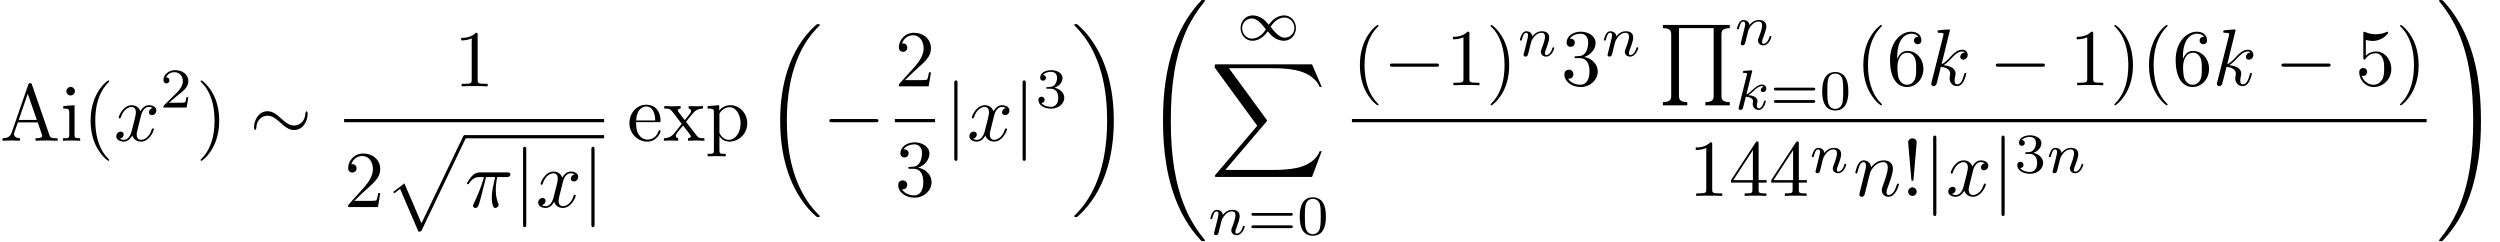
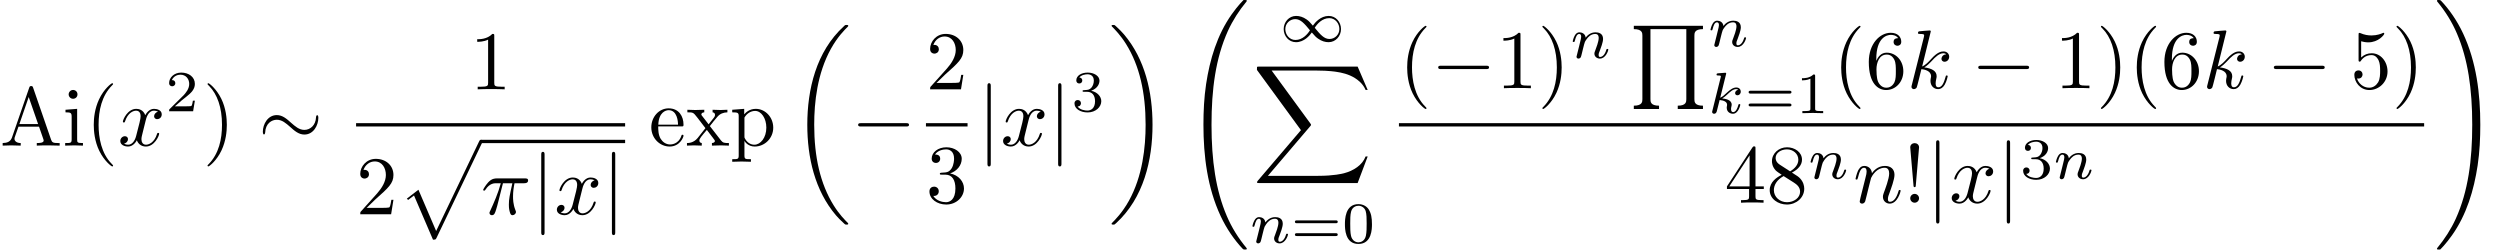
- <svg xmlns="http://www.w3.org/2000/svg" xmlns:xlink="http://www.w3.org/1999/xlink" version="1.1" width="309.702pt" height="29.888pt" viewBox="78.773 73.724 309.702 29.888">
+ <svg xmlns="http://www.w3.org/2000/svg" xmlns:xlink="http://www.w3.org/1999/xlink" version="1.1" width="299.298pt" height="29.888pt" viewBox="83.975 73.724 299.298 29.888">
  <defs>
    <path id="g3-107" d="M2.183-4.631C2.19-4.645 2.211-4.735 2.211-4.742C2.211-4.777 2.183-4.84 2.099-4.84C1.96-4.84 1.381-4.784 1.206-4.77C1.151-4.763 1.053-4.756 1.053-4.61C1.053-4.512 1.151-4.512 1.234-4.512C1.569-4.512 1.569-4.463 1.569-4.407C1.569-4.359 1.555-4.317 1.541-4.254L.558-.307C.523-.181 .523-.167 .523-.153C.523-.049 .607 .07 .76 .07C.948 .07 1.039-.07 1.081-.223C1.095-.251 1.395-1.478 1.423-1.576C1.918-1.527 2.315-1.367 2.315-1.004C2.315-.969 2.315-.934 2.301-.865C2.273-.76 2.273-.725 2.273-.649C2.273-.153 2.678 .07 3.013 .07C3.689 .07 3.898-.99 3.898-.997C3.898-1.088 3.808-1.088 3.787-1.088C3.689-1.088 3.682-1.053 3.647-.921C3.564-.621 3.375-.126 3.034-.126C2.845-.126 2.79-.3 2.79-.488C2.79-.607 2.79-.621 2.831-.802C2.838-.823 2.866-.941 2.866-1.018C2.866-1.639 2.029-1.736 1.736-1.757C1.939-1.883 2.197-2.113 2.315-2.218C2.671-2.552 3.02-2.88 3.41-2.88C3.494-2.88 3.585-2.859 3.64-2.79C3.34-2.741 3.278-2.504 3.278-2.399C3.278-2.246 3.396-2.141 3.557-2.141C3.745-2.141 3.954-2.294 3.954-2.587C3.954-2.817 3.787-3.075 3.417-3.075C3.02-3.075 2.657-2.79 2.301-2.462C2.008-2.183 1.778-1.967 1.492-1.848L2.183-4.631Z" />
    <path id="g3-110" d="M.851-.439C.823-.349 .781-.174 .781-.153C.781 0 .907 .07 1.018 .07C1.144 .07 1.255-.021 1.29-.084S1.381-.37 1.416-.516C1.451-.649 1.527-.969 1.569-1.144C1.611-1.297 1.653-1.451 1.688-1.611C1.764-1.897 1.778-1.953 1.981-2.239C2.176-2.518 2.504-2.88 3.027-2.88C3.431-2.88 3.438-2.525 3.438-2.392C3.438-1.974 3.138-1.2 3.027-.907C2.95-.711 2.922-.649 2.922-.53C2.922-.16 3.229 .07 3.585 .07C4.282 .07 4.589-.893 4.589-.997C4.589-1.088 4.498-1.088 4.477-1.088C4.38-1.088 4.373-1.046 4.345-.969C4.184-.411 3.884-.126 3.605-.126C3.459-.126 3.431-.223 3.431-.37C3.431-.53 3.466-.621 3.592-.934C3.675-1.151 3.961-1.89 3.961-2.28C3.961-2.957 3.424-3.075 3.055-3.075C2.476-3.075 2.085-2.72 1.876-2.441C1.827-2.922 1.416-3.075 1.13-3.075C.83-3.075 .669-2.859 .579-2.699C.425-2.441 .328-2.043 .328-2.008C.328-1.918 .425-1.918 .446-1.918C.544-1.918 .551-1.939 .6-2.127C.704-2.538 .837-2.88 1.109-2.88C1.29-2.88 1.339-2.727 1.339-2.538C1.339-2.406 1.276-2.148 1.227-1.96S1.109-1.485 1.074-1.332L.851-.439Z" />
    <path id="g1-49" d="M4.031-1.911C3.661-2.343 3.55-2.462 3.285-2.65C2.859-2.957 2.413-3.075 2.029-3.075C1.165-3.075 .537-2.336 .537-1.499C.537-.683 1.137 .07 2.008 .07C2.978 .07 3.654-.725 3.905-1.095C4.275-.663 4.387-.544 4.652-.356C5.077-.049 5.523 .07 5.907 .07C6.772 .07 7.399-.669 7.399-1.506C7.399-2.322 6.8-3.075 5.928-3.075C4.958-3.075 4.282-2.28 4.031-1.911ZM4.254-1.653C4.533-2.106 5.14-2.81 5.991-2.81C6.709-2.81 7.204-2.176 7.204-1.506S6.66-.314 6.018-.314C5.37-.314 4.924-.844 4.254-1.653ZM3.682-1.353C3.403-.9 2.797-.195 1.946-.195C1.227-.195 .732-.83 .732-1.499S1.276-2.692 1.918-2.692C2.566-2.692 3.013-2.162 3.682-1.353Z" />
    <path id="g5-48" d="M3.599-2.225C3.599-2.992 3.508-3.543 3.187-4.031C2.971-4.352 2.538-4.631 1.981-4.631C.363-4.631 .363-2.727 .363-2.225S.363 .139 1.981 .139S3.599-1.723 3.599-2.225ZM1.981-.056C1.66-.056 1.234-.244 1.095-.816C.997-1.227 .997-1.799 .997-2.315C.997-2.824 .997-3.354 1.102-3.738C1.248-4.289 1.695-4.435 1.981-4.435C2.357-4.435 2.72-4.205 2.845-3.801C2.957-3.424 2.964-2.922 2.964-2.315C2.964-1.799 2.964-1.283 2.873-.844C2.734-.209 2.26-.056 1.981-.056Z" />
+     <path id="g5-49" d="M2.336-4.435C2.336-4.624 2.322-4.631 2.127-4.631C1.681-4.191 1.046-4.184 .76-4.184V-3.933C.928-3.933 1.388-3.933 1.771-4.129V-.572C1.771-.342 1.771-.251 1.074-.251H.809V0C.934-.007 1.792-.028 2.05-.028C2.267-.028 3.145-.007 3.299 0V-.251H3.034C2.336-.251 2.336-.342 2.336-.572V-4.435Z" />
    <path id="g5-50" d="M3.522-1.269H3.285C3.264-1.116 3.194-.704 3.103-.635C3.048-.593 2.511-.593 2.413-.593H1.13C1.862-1.241 2.106-1.437 2.525-1.764C3.041-2.176 3.522-2.608 3.522-3.271C3.522-4.115 2.783-4.631 1.89-4.631C1.025-4.631 .439-4.024 .439-3.382C.439-3.027 .739-2.992 .809-2.992C.976-2.992 1.179-3.11 1.179-3.361C1.179-3.487 1.13-3.731 .767-3.731C.983-4.226 1.458-4.38 1.785-4.38C2.483-4.38 2.845-3.836 2.845-3.271C2.845-2.664 2.413-2.183 2.19-1.932L.509-.272C.439-.209 .439-.195 .439 0H3.313L3.522-1.269Z" />
    <path id="g5-51" d="M1.904-2.329C2.448-2.329 2.838-1.953 2.838-1.206C2.838-.342 2.336-.084 1.932-.084C1.653-.084 1.039-.16 .746-.572C1.074-.586 1.151-.816 1.151-.962C1.151-1.186 .983-1.346 .767-1.346C.572-1.346 .377-1.227 .377-.941C.377-.286 1.102 .139 1.946 .139C2.915 .139 3.585-.509 3.585-1.206C3.585-1.75 3.138-2.294 2.371-2.455C3.103-2.72 3.368-3.243 3.368-3.668C3.368-4.219 2.734-4.631 1.96-4.631S.593-4.254 .593-3.696C.593-3.459 .746-3.327 .955-3.327C1.172-3.327 1.311-3.487 1.311-3.682C1.311-3.884 1.172-4.031 .955-4.045C1.2-4.352 1.681-4.428 1.939-4.428C2.253-4.428 2.692-4.275 2.692-3.668C2.692-3.375 2.594-3.055 2.413-2.838C2.183-2.573 1.988-2.559 1.639-2.538C1.465-2.525 1.451-2.525 1.416-2.518C1.402-2.518 1.346-2.504 1.346-2.427C1.346-2.329 1.409-2.329 1.527-2.329H1.904Z" />
    <path id="g5-61" d="M5.356-2.343C5.461-2.343 5.621-2.343 5.621-2.518C5.621-2.685 5.454-2.685 5.363-2.685H.746C.656-2.685 .488-2.685 .488-2.518C.488-2.343 .649-2.343 .753-2.343H5.356ZM5.363-.809C5.454-.809 5.621-.809 5.621-.976C5.621-1.151 5.461-1.151 5.356-1.151H.753C.649-1.151 .488-1.151 .488-.976C.488-.809 .656-.809 .746-.809H5.363Z" />
    <path id="g2-25" d="M2.64-3.716H3.766C3.437-2.242 3.347-1.813 3.347-1.146C3.347-.996 3.347-.727 3.427-.389C3.527 .05 3.636 .11 3.786 .11C3.985 .11 4.194-.07 4.194-.269C4.194-.329 4.194-.349 4.134-.488C3.846-1.205 3.846-1.853 3.846-2.132C3.846-2.66 3.915-3.198 4.025-3.716H5.161C5.29-3.716 5.649-3.716 5.649-4.055C5.649-4.294 5.44-4.294 5.25-4.294H1.913C1.694-4.294 1.315-4.294 .877-3.826C.528-3.437 .269-2.979 .269-2.929C.269-2.919 .269-2.829 .389-2.829C.468-2.829 .488-2.869 .548-2.949C1.036-3.716 1.614-3.716 1.813-3.716H2.381C2.062-2.511 1.524-1.305 1.106-.399C1.026-.249 1.026-.229 1.026-.159C1.026 .03 1.186 .11 1.315 .11C1.614 .11 1.694-.169 1.813-.538C1.953-.996 1.953-1.016 2.082-1.514L2.64-3.716Z" />
    <path id="g2-107" d="M2.859-6.804C2.859-6.814 2.859-6.914 2.73-6.914C2.501-6.914 1.773-6.834 1.514-6.814C1.435-6.804 1.325-6.795 1.325-6.615C1.325-6.496 1.415-6.496 1.564-6.496C2.042-6.496 2.062-6.426 2.062-6.326L2.032-6.127L.588-.389C.548-.249 .548-.229 .548-.169C.548 .06 .747 .11 .837 .11C.966 .11 1.116 .02 1.176-.1C1.225-.189 1.674-2.032 1.733-2.281C2.072-2.252 2.889-2.092 2.889-1.435C2.889-1.365 2.889-1.325 2.859-1.225C2.839-1.106 2.819-.986 2.819-.877C2.819-.289 3.218 .11 3.736 .11C4.035 .11 4.304-.05 4.523-.418C4.772-.857 4.882-1.405 4.882-1.425C4.882-1.524 4.792-1.524 4.762-1.524C4.663-1.524 4.653-1.484 4.623-1.345C4.423-.618 4.194-.11 3.756-.11C3.567-.11 3.437-.219 3.437-.578C3.437-.747 3.477-.976 3.517-1.136C3.557-1.305 3.557-1.345 3.557-1.445C3.557-2.092 2.929-2.381 2.082-2.491C2.391-2.67 2.71-2.989 2.939-3.228C3.417-3.756 3.875-4.184 4.364-4.184C4.423-4.184 4.433-4.184 4.453-4.174C4.573-4.154 4.583-4.154 4.663-4.095C4.682-4.085 4.682-4.075 4.702-4.055C4.224-4.025 4.134-3.636 4.134-3.517C4.134-3.357 4.244-3.168 4.513-3.168C4.772-3.168 5.061-3.387 5.061-3.776C5.061-4.075 4.832-4.403 4.384-4.403C4.105-4.403 3.646-4.324 2.929-3.527C2.59-3.148 2.202-2.75 1.823-2.6L2.859-6.804Z" />
    <path id="g2-110" d="M.877-.588C.847-.438 .787-.209 .787-.159C.787 .02 .927 .11 1.076 .11C1.196 .11 1.375 .03 1.445-.169C1.455-.189 1.574-.658 1.634-.907L1.853-1.803C1.913-2.022 1.973-2.242 2.022-2.471C2.062-2.64 2.142-2.929 2.152-2.969C2.301-3.278 2.829-4.184 3.776-4.184C4.224-4.184 4.314-3.816 4.314-3.487C4.314-2.869 3.826-1.594 3.666-1.166C3.577-.936 3.567-.817 3.567-.707C3.567-.239 3.915 .11 4.384 .11C5.32 .11 5.689-1.345 5.689-1.425C5.689-1.524 5.599-1.524 5.569-1.524C5.469-1.524 5.469-1.494 5.42-1.345C5.22-.667 4.892-.11 4.403-.11C4.234-.11 4.164-.209 4.164-.438C4.164-.687 4.254-.927 4.344-1.146C4.533-1.674 4.951-2.77 4.951-3.337C4.951-4.005 4.523-4.403 3.806-4.403C2.909-4.403 2.421-3.766 2.252-3.537C2.202-4.095 1.793-4.403 1.335-4.403S.687-4.015 .588-3.836C.428-3.497 .289-2.909 .289-2.869C.289-2.77 .389-2.77 .408-2.77C.508-2.77 .518-2.78 .578-2.999C.747-3.706 .946-4.184 1.305-4.184C1.504-4.184 1.614-4.055 1.614-3.726C1.614-3.517 1.584-3.407 1.455-2.889L.877-.588Z" />
    <path id="g2-120" d="M3.328-3.009C3.387-3.268 3.616-4.184 4.314-4.184C4.364-4.184 4.603-4.184 4.812-4.055C4.533-4.005 4.334-3.756 4.334-3.517C4.334-3.357 4.443-3.168 4.712-3.168C4.932-3.168 5.25-3.347 5.25-3.746C5.25-4.264 4.663-4.403 4.324-4.403C3.746-4.403 3.397-3.875 3.278-3.646C3.029-4.304 2.491-4.403 2.202-4.403C1.166-4.403 .598-3.118 .598-2.869C.598-2.77 .697-2.77 .717-2.77C.797-2.77 .827-2.79 .847-2.879C1.186-3.935 1.843-4.184 2.182-4.184C2.371-4.184 2.72-4.095 2.72-3.517C2.72-3.208 2.55-2.54 2.182-1.146C2.022-.528 1.674-.11 1.235-.11C1.176-.11 .946-.11 .737-.239C.986-.289 1.205-.498 1.205-.777C1.205-1.046 .986-1.126 .837-1.126C.538-1.126 .289-.867 .289-.548C.289-.09 .787 .11 1.225 .11C1.883 .11 2.242-.588 2.271-.648C2.391-.279 2.75 .11 3.347 .11C4.374 .11 4.941-1.176 4.941-1.425C4.941-1.524 4.852-1.524 4.822-1.524C4.732-1.524 4.712-1.484 4.692-1.415C4.364-.349 3.686-.11 3.367-.11C2.979-.11 2.819-.428 2.819-.767C2.819-.986 2.879-1.205 2.989-1.644L3.328-3.009Z" />
    <path id="g4-33" d="M1.524-2.082L1.913-6.625C1.913-6.954 1.644-7.133 1.385-7.133S.857-6.954 .857-6.625L1.245-2.092C1.255-1.943 1.265-1.863 1.385-1.863C1.484-1.863 1.514-1.913 1.524-2.082ZM1.913-.528C1.913-.817 1.674-1.056 1.385-1.056S.857-.817 .857-.528S1.096 0 1.385 0S1.913-.239 1.913-.528Z" />
    <path id="g4-40" d="M3.298 2.391C3.298 2.361 3.298 2.341 3.128 2.172C1.883 .917 1.564-.966 1.564-2.491C1.564-4.224 1.943-5.958 3.168-7.203C3.298-7.323 3.298-7.342 3.298-7.372C3.298-7.442 3.258-7.472 3.198-7.472C3.098-7.472 2.202-6.795 1.614-5.529C1.106-4.433 .986-3.328 .986-2.491C.986-1.714 1.096-.508 1.644 .618C2.242 1.843 3.098 2.491 3.198 2.491C3.258 2.491 3.298 2.461 3.298 2.391Z" />
    <path id="g4-41" d="M2.879-2.491C2.879-3.268 2.77-4.473 2.222-5.599C1.624-6.824 .767-7.472 .667-7.472C.608-7.472 .568-7.432 .568-7.372C.568-7.342 .568-7.323 .757-7.143C1.733-6.157 2.301-4.573 2.301-2.491C2.301-.787 1.933 .966 .697 2.222C.568 2.341 .568 2.361 .568 2.391C.568 2.451 .608 2.491 .667 2.491C.767 2.491 1.664 1.813 2.252 .548C2.76-.548 2.879-1.654 2.879-2.491Z" />
    <path id="g4-49" d="M2.929-6.376C2.929-6.615 2.929-6.635 2.7-6.635C2.082-5.998 1.205-5.998 .887-5.998V-5.689C1.086-5.689 1.674-5.689 2.192-5.948V-.787C2.192-.428 2.162-.309 1.265-.309H.946V0C1.295-.03 2.162-.03 2.56-.03S3.826-.03 4.174 0V-.309H3.856C2.959-.309 2.929-.418 2.929-.787V-6.376Z" />
    <path id="g4-50" d="M1.265-.767L2.321-1.793C3.875-3.168 4.473-3.706 4.473-4.702C4.473-5.838 3.577-6.635 2.361-6.635C1.235-6.635 .498-5.719 .498-4.832C.498-4.274 .996-4.274 1.026-4.274C1.196-4.274 1.544-4.394 1.544-4.802C1.544-5.061 1.365-5.32 1.016-5.32C.936-5.32 .917-5.32 .887-5.31C1.116-5.958 1.654-6.326 2.232-6.326C3.138-6.326 3.567-5.519 3.567-4.702C3.567-3.905 3.068-3.118 2.521-2.501L.608-.369C.498-.259 .498-.239 .498 0H4.194L4.473-1.733H4.224C4.174-1.435 4.105-.996 4.005-.847C3.935-.767 3.278-.767 3.059-.767H1.265Z" />
    <path id="g4-51" d="M2.889-3.507C3.706-3.776 4.284-4.473 4.284-5.26C4.284-6.077 3.407-6.635 2.451-6.635C1.445-6.635 .687-6.037 .687-5.28C.687-4.951 .907-4.762 1.196-4.762C1.504-4.762 1.704-4.981 1.704-5.27C1.704-5.768 1.235-5.768 1.086-5.768C1.395-6.257 2.052-6.386 2.411-6.386C2.819-6.386 3.367-6.167 3.367-5.27C3.367-5.151 3.347-4.573 3.088-4.134C2.79-3.656 2.451-3.626 2.202-3.616C2.122-3.606 1.883-3.587 1.813-3.587C1.733-3.577 1.664-3.567 1.664-3.467C1.664-3.357 1.733-3.357 1.903-3.357H2.341C3.158-3.357 3.527-2.68 3.527-1.704C3.527-.349 2.839-.06 2.401-.06C1.973-.06 1.225-.229 .877-.817C1.225-.767 1.534-.986 1.534-1.365C1.534-1.724 1.265-1.923 .976-1.923C.737-1.923 .418-1.783 .418-1.345C.418-.438 1.345 .219 2.431 .219C3.646 .219 4.553-.687 4.553-1.704C4.553-2.521 3.925-3.298 2.889-3.507Z" />
    <path id="g4-52" d="M2.929-1.644V-.777C2.929-.418 2.909-.309 2.172-.309H1.963V0C2.371-.03 2.889-.03 3.308-.03S4.254-.03 4.663 0V-.309H4.453C3.716-.309 3.696-.418 3.696-.777V-1.644H4.692V-1.953H3.696V-6.486C3.696-6.685 3.696-6.745 3.537-6.745C3.447-6.745 3.417-6.745 3.337-6.625L.279-1.953V-1.644H2.929ZM2.989-1.953H.558L2.989-5.669V-1.953Z" />
    <path id="g4-53" d="M4.473-2.002C4.473-3.188 3.656-4.184 2.58-4.184C2.102-4.184 1.674-4.025 1.315-3.676V-5.619C1.514-5.559 1.843-5.489 2.162-5.489C3.387-5.489 4.085-6.396 4.085-6.526C4.085-6.585 4.055-6.635 3.985-6.635C3.975-6.635 3.955-6.635 3.905-6.605C3.706-6.516 3.218-6.316 2.55-6.316C2.152-6.316 1.694-6.386 1.225-6.595C1.146-6.625 1.126-6.625 1.106-6.625C1.006-6.625 1.006-6.545 1.006-6.386V-3.437C1.006-3.258 1.006-3.178 1.146-3.178C1.215-3.178 1.235-3.208 1.275-3.268C1.385-3.427 1.753-3.965 2.56-3.965C3.078-3.965 3.328-3.507 3.407-3.328C3.567-2.959 3.587-2.57 3.587-2.072C3.587-1.724 3.587-1.126 3.347-.707C3.108-.319 2.74-.06 2.281-.06C1.554-.06 .986-.588 .817-1.176C.847-1.166 .877-1.156 .986-1.156C1.315-1.156 1.484-1.405 1.484-1.644S1.315-2.132 .986-2.132C.847-2.132 .498-2.062 .498-1.604C.498-.747 1.186 .219 2.301 .219C3.457 .219 4.473-.737 4.473-2.002Z" />
    <path id="g4-54" d="M1.315-3.268V-3.507C1.315-6.027 2.55-6.386 3.059-6.386C3.298-6.386 3.716-6.326 3.935-5.988C3.786-5.988 3.387-5.988 3.387-5.539C3.387-5.23 3.626-5.081 3.846-5.081C4.005-5.081 4.304-5.171 4.304-5.559C4.304-6.157 3.866-6.635 3.039-6.635C1.763-6.635 .418-5.35 .418-3.148C.418-.488 1.574 .219 2.501 .219C3.606 .219 4.553-.717 4.553-2.032C4.553-3.298 3.666-4.254 2.56-4.254C1.883-4.254 1.514-3.746 1.315-3.268ZM2.501-.06C1.873-.06 1.574-.658 1.514-.807C1.335-1.275 1.335-2.072 1.335-2.252C1.335-3.029 1.654-4.025 2.55-4.025C2.71-4.025 3.168-4.025 3.477-3.407C3.656-3.039 3.656-2.531 3.656-2.042C3.656-1.564 3.656-1.066 3.487-.707C3.188-.11 2.73-.06 2.501-.06Z" />
+     <path id="g4-56" d="M1.624-4.553C1.166-4.852 1.126-5.191 1.126-5.36C1.126-5.968 1.773-6.386 2.481-6.386C3.208-6.386 3.846-5.868 3.846-5.151C3.846-4.583 3.457-4.105 2.859-3.756L1.624-4.553ZM3.078-3.606C3.796-3.975 4.284-4.493 4.284-5.151C4.284-6.067 3.397-6.635 2.491-6.635C1.494-6.635 .687-5.898 .687-4.971C.687-4.792 .707-4.344 1.126-3.875C1.235-3.756 1.604-3.507 1.853-3.337C1.275-3.049 .418-2.491 .418-1.504C.418-.448 1.435 .219 2.481 .219C3.606 .219 4.553-.608 4.553-1.674C4.553-2.032 4.443-2.481 4.065-2.899C3.875-3.108 3.716-3.208 3.078-3.606ZM2.082-3.188L3.308-2.411C3.587-2.222 4.055-1.923 4.055-1.315C4.055-.578 3.308-.06 2.491-.06C1.634-.06 .917-.677 .917-1.504C.917-2.082 1.235-2.72 2.082-3.188Z" />
    <path id="g4-65" d="M3.965-6.934C3.915-7.064 3.895-7.133 3.736-7.133S3.547-7.073 3.497-6.934L1.435-.976C1.255-.468 .857-.319 .319-.309V0C.548-.01 .976-.03 1.335-.03C1.644-.03 2.162-.01 2.481 0V-.309C1.983-.309 1.733-.558 1.733-.817C1.733-.847 1.743-.946 1.753-.966L2.212-2.271H4.672L5.2-.747C5.21-.707 5.23-.648 5.23-.608C5.23-.309 4.672-.309 4.403-.309V0C4.762-.03 5.46-.03 5.838-.03C6.267-.03 6.725-.02 7.143 0V-.309H6.964C6.366-.309 6.227-.379 6.117-.707L3.965-6.934ZM3.437-5.818L4.563-2.58H2.321L3.437-5.818Z" />
    <path id="g4-101" d="M1.116-2.511C1.176-3.995 2.012-4.244 2.351-4.244C3.377-4.244 3.477-2.899 3.477-2.511H1.116ZM1.106-2.301H3.885C4.105-2.301 4.134-2.301 4.134-2.511C4.134-3.497 3.597-4.463 2.351-4.463C1.196-4.463 .279-3.437 .279-2.192C.279-.857 1.325 .11 2.471 .11C3.686 .11 4.134-.996 4.134-1.186C4.134-1.285 4.055-1.305 4.005-1.305C3.915-1.305 3.895-1.245 3.875-1.166C3.527-.139 2.63-.139 2.531-.139C2.032-.139 1.634-.438 1.405-.807C1.106-1.285 1.106-1.943 1.106-2.301Z" />
    <path id="g4-105" d="M1.763-4.403L.369-4.294V-3.985C1.016-3.985 1.106-3.925 1.106-3.437V-.757C1.106-.309 .996-.309 .329-.309V0C.648-.01 1.186-.03 1.425-.03C1.773-.03 2.122-.01 2.461 0V-.309C1.803-.309 1.763-.359 1.763-.747V-4.403ZM1.803-6.137C1.803-6.456 1.554-6.665 1.275-6.665C.966-6.665 .747-6.396 .747-6.137C.747-5.868 .966-5.609 1.275-5.609C1.554-5.609 1.803-5.818 1.803-6.137Z" />
    <path id="g4-112" d="M1.714-3.746V-4.403L.279-4.294V-3.985C.986-3.985 1.056-3.925 1.056-3.487V1.176C1.056 1.624 .946 1.624 .279 1.624V1.933C.618 1.923 1.136 1.903 1.395 1.903C1.664 1.903 2.172 1.923 2.521 1.933V1.624C1.853 1.624 1.743 1.624 1.743 1.176V-.498V-.588C1.793-.428 2.212 .11 2.969 .11C4.154 .11 5.191-.867 5.191-2.152C5.191-3.417 4.224-4.403 3.108-4.403C2.331-4.403 1.913-3.965 1.714-3.746ZM1.743-1.136V-3.357C2.032-3.866 2.521-4.154 3.029-4.154C3.756-4.154 4.364-3.278 4.364-2.152C4.364-.946 3.666-.11 2.929-.11C2.531-.11 2.152-.309 1.883-.717C1.743-.927 1.743-.936 1.743-1.136Z" />
    <path id="g4-120" d="M2.859-2.341C3.158-2.72 3.537-3.208 3.776-3.467C4.085-3.826 4.493-3.975 4.961-3.985V-4.294C4.702-4.274 4.403-4.264 4.144-4.264C3.846-4.264 3.318-4.284 3.188-4.294V-3.985C3.397-3.965 3.477-3.836 3.477-3.676S3.377-3.387 3.328-3.328L2.71-2.55L1.933-3.557C1.843-3.656 1.843-3.676 1.843-3.736C1.843-3.885 1.993-3.975 2.192-3.985V-4.294C1.933-4.284 1.275-4.264 1.116-4.264C.907-4.264 .438-4.274 .169-4.294V-3.985C.867-3.985 .877-3.975 1.345-3.377L2.331-2.092L1.395-.907C.917-.329 .329-.309 .12-.309V0C.379-.02 .687-.03 .946-.03C1.235-.03 1.654-.01 1.893 0V-.309C1.674-.339 1.604-.468 1.604-.618C1.604-.837 1.893-1.166 2.501-1.883L3.258-.887C3.337-.777 3.467-.618 3.467-.558C3.467-.468 3.377-.319 3.108-.309V0C3.407-.01 3.965-.03 4.184-.03C4.453-.03 4.842-.02 5.141 0V-.309C4.603-.309 4.423-.329 4.194-.618L2.859-2.341Z" />
    <path id="g6-18" d="M6.974 23.402C6.974 23.362 6.954 23.342 6.934 23.313C6.565 22.944 5.898 22.276 5.23 21.2C3.626 18.63 2.899 15.392 2.899 11.557C2.899 8.877 3.258 5.42 4.902 2.451C5.689 1.036 6.506 .219 6.944-.219C6.974-.249 6.974-.269 6.974-.299C6.974-.399 6.904-.399 6.765-.399S6.605-.399 6.456-.249C3.118 2.79 2.072 7.352 2.072 11.547C2.072 15.462 2.969 19.407 5.499 22.386C5.699 22.615 6.077 23.024 6.486 23.382C6.605 23.502 6.625 23.502 6.765 23.502S6.974 23.502 6.974 23.402Z" />
    <path id="g6-19" d="M5.25 11.557C5.25 7.641 4.354 3.696 1.823 .717C1.624 .488 1.245 .08 .837-.279C.717-.399 .697-.399 .558-.399C.438-.399 .349-.399 .349-.299C.349-.259 .389-.219 .408-.199C.757 .159 1.425 .827 2.092 1.903C3.696 4.473 4.423 7.711 4.423 11.547C4.423 14.227 4.065 17.684 2.421 20.653C1.634 22.067 .807 22.894 .389 23.313C.369 23.342 .349 23.372 .349 23.402C.349 23.502 .438 23.502 .558 23.502C.697 23.502 .717 23.502 .867 23.352C4.204 20.314 5.25 15.751 5.25 11.557Z" />
    <path id="g6-32" d="M7.542 29.38C7.542 29.35 7.542 29.33 7.482 29.26C6.526 28.105 5.729 26.829 5.141 25.445C3.836 22.396 3.318 18.829 3.318 14.545C3.318 10.301 3.806 6.575 5.28 3.308C5.858 2.042 6.615 .867 7.502-.209C7.522-.239 7.542-.259 7.542-.299C7.542-.399 7.472-.399 7.323-.399S7.153-.399 7.133-.379C7.123-.369 6.506 .229 5.729 1.325C3.995 3.776 3.118 6.705 2.67 9.674C2.431 11.278 2.351 12.912 2.351 14.535C2.351 18.262 2.819 22.067 4.413 25.474C5.121 26.989 6.067 28.354 7.054 29.39C7.143 29.469 7.153 29.479 7.323 29.479C7.472 29.479 7.542 29.479 7.542 29.38Z" />
    <path id="g6-33" d="M5.529 14.545C5.529 10.819 5.061 7.014 3.467 3.606C2.76 2.092 1.813 .727 .827-.309C.737-.389 .727-.399 .558-.399C.418-.399 .339-.399 .339-.299C.339-.259 .379-.209 .399-.179C1.355 .976 2.152 2.252 2.74 3.636C4.045 6.685 4.563 10.252 4.563 14.535C4.563 18.78 4.075 22.506 2.6 25.773C2.022 27.039 1.265 28.214 .379 29.29C.369 29.31 .339 29.35 .339 29.38C.339 29.479 .418 29.479 .558 29.479C.707 29.479 .727 29.479 .747 29.46C.757 29.45 1.375 28.852 2.152 27.756C3.885 25.305 4.762 22.376 5.21 19.407C5.45 17.803 5.529 16.169 5.529 14.545Z" />
    <path id="g6-81" d="M3.577 9.963V9.564C2.55 9.564 2.55 9.076 2.55 8.777V.399H6.844V8.777C6.844 9.076 6.844 9.564 5.818 9.564V9.963H8.837V9.564C7.811 9.564 7.811 9.076 7.811 8.777V1.186C7.811 .887 7.811 .399 8.837 .399V0H.558V.399C1.584 .399 1.584 .887 1.584 1.186V8.777C1.584 9.076 1.584 9.564 .558 9.564V9.963H3.577Z" />
    <path id="g6-88" d="M12.613 13.948L13.818 10.76H13.569C13.181 11.796 12.125 12.473 10.979 12.772C10.77 12.822 9.793 13.081 7.88 13.081H1.873L6.944 7.133C7.014 7.054 7.034 7.024 7.034 6.974C7.034 6.954 7.034 6.924 6.964 6.824L2.321 .478H7.781C9.116 .478 10.022 .618 10.112 .638C10.65 .717 11.517 .887 12.304 1.385C12.553 1.544 13.23 1.993 13.569 2.8H13.818L12.613 0H.837C.608 0 .598 .01 .568 .07C.558 .1 .558 .289 .558 .399L5.828 7.611L.667 13.659C.568 13.778 .568 13.828 .568 13.838C.568 13.948 .658 13.948 .837 13.948H12.613Z" />
    <path id="g6-112" d="M4.224 11.557C4.533 11.557 4.543 11.547 4.643 11.357L10.092-.02C10.162-.149 10.162-.169 10.162-.199C10.162-.309 10.082-.399 9.963-.399C9.833-.399 9.793-.309 9.743-.199L4.603 10.521L2.481 5.579L1.096 6.645L1.245 6.804L1.953 6.267L4.224 11.557Z" />
    <path id="g0-0" d="M6.565-2.291C6.735-2.291 6.914-2.291 6.914-2.491S6.735-2.69 6.565-2.69H1.176C1.006-2.69 .827-2.69 .827-2.491S1.006-2.291 1.176-2.291H6.565Z" />
    <path id="g0-24" d="M7.193-3.328C7.193-3.547 7.133-3.646 7.054-3.646C7.004-3.646 6.924-3.577 6.914-3.387C6.874-2.431 6.217-1.883 5.519-1.883C4.892-1.883 4.413-2.311 3.925-2.74C3.417-3.198 2.899-3.656 2.222-3.656C1.136-3.656 .548-2.56 .548-1.654C.548-1.335 .677-1.335 .687-1.335C.797-1.335 .827-1.534 .827-1.564C.867-2.66 1.614-3.098 2.222-3.098C2.849-3.098 3.328-2.67 3.816-2.242C4.324-1.783 4.842-1.325 5.519-1.325C6.605-1.325 7.193-2.421 7.193-3.328Z" />
    <path id="g0-106" d="M1.584-7.113C1.584-7.293 1.584-7.472 1.385-7.472S1.186-7.293 1.186-7.113V2.132C1.186 2.311 1.186 2.491 1.385 2.491S1.584 2.311 1.584 2.132V-7.113Z" />
  </defs>
  <g id="page1">
-     <use x="78.773" y="91.158" xlink:href="#g4-65" />
-     <use x="86.245" y="91.158" xlink:href="#g4-105" />
-     <use x="89.012" y="91.158" xlink:href="#g4-40" />
-     <use x="92.887" y="91.158" xlink:href="#g2-120" />
-     <use x="98.581" y="87.045" xlink:href="#g5-50" />
-     <use x="103.05" y="91.158" xlink:href="#g4-41" />
-     <use x="109.692" y="91.158" xlink:href="#g0-24" />
-     <use x="135.017" y="84.418" xlink:href="#g4-49" />
-     <rect x="121.403" y="88.468" height=".398" width="32.209" />
-     <use x="121.403" y="99.377" xlink:href="#g4-50" />
-     <use x="126.385" y="90.859" xlink:href="#g6-112" />
-     <rect x="136.347" y="90.461" height=".398" width="17.265" />
-     <use x="136.347" y="99.377" xlink:href="#g2-25" />
-     <use x="142.384" y="99.377" xlink:href="#g0-106" />
-     <use x="145.151" y="99.377" xlink:href="#g2-120" />
-     <use x="150.845" y="99.377" xlink:href="#g0-106" />
-     <use x="156.468" y="91.158" xlink:href="#g4-101" />
-     <use x="160.896" y="91.158" xlink:href="#g4-120" />
-     <use x="166.154" y="91.158" xlink:href="#g4-112" />
-     <use x="173.349" y="77.111" xlink:href="#g6-18" />
-     <use x="180.683" y="91.158" xlink:href="#g0-0" />
-     <use x="189.627" y="84.418" xlink:href="#g4-50" />
-     <rect x="189.627" y="88.468" height=".398" width="4.981" />
-     <use x="189.627" y="97.992" xlink:href="#g4-51" />
-     <use x="195.804" y="91.158" xlink:href="#g0-106" />
-     <use x="198.572" y="91.158" xlink:href="#g2-120" />
-     <use x="204.266" y="91.158" xlink:href="#g0-106" />
-     <use x="207.033" y="87.045" xlink:href="#g5-51" />
-     <use x="211.502" y="77.111" xlink:href="#g6-19" />
-     <use x="220.496" y="74.122" xlink:href="#g6-32" />
-     <use x="231.918" y="78.705" xlink:href="#g1-49" />
-     <use x="228.694" y="81.694" xlink:href="#g6-88" />
-     <use x="228.383" y="102.792" xlink:href="#g3-110" />
-     <use x="233.308" y="102.792" xlink:href="#g5-61" />
-     <use x="239.424" y="102.792" xlink:href="#g5-48" />
-     <use x="246.251" y="84.284" xlink:href="#g4-40" />
-     <use x="250.126" y="84.284" xlink:href="#g0-0" />
-     <use x="257.875" y="84.284" xlink:href="#g4-49" />
-     <use x="262.856" y="84.284" xlink:href="#g4-41" />
-     <use x="266.73" y="80.669" xlink:href="#g3-110" />
-     <use x="272.153" y="84.284" xlink:href="#g4-51" />
-     <use x="277.135" y="80.669" xlink:href="#g3-110" />
-     <use x="284.218" y="76.812" xlink:href="#g6-81" />
-     <use x="293.627" y="79.275" xlink:href="#g3-110" />
-     <use x="293.627" y="87.273" xlink:href="#g3-107" />
-     <use x="298.031" y="87.273" xlink:href="#g5-61" />
-     <use x="304.147" y="87.273" xlink:href="#g5-48" />
-     <use x="308.616" y="84.284" xlink:href="#g4-40" />
-     <use x="312.491" y="84.284" xlink:href="#g4-54" />
-     <use x="317.472" y="84.284" xlink:href="#g2-107" />
-     <use x="325.186" y="84.284" xlink:href="#g0-0" />
-     <use x="335.149" y="84.284" xlink:href="#g4-49" />
-     <use x="340.13" y="84.284" xlink:href="#g4-41" />
-     <use x="344.004" y="84.284" xlink:href="#g4-40" />
-     <use x="347.879" y="84.284" xlink:href="#g4-54" />
-     <use x="352.86" y="84.284" xlink:href="#g2-107" />
-     <use x="360.574" y="84.284" xlink:href="#g0-0" />
-     <use x="370.537" y="84.284" xlink:href="#g4-53" />
-     <use x="375.518" y="84.284" xlink:href="#g4-41" />
-     <rect x="246.251" y="88.468" height=".398" width="133.141" />
-     <use x="287.953" y="97.992" xlink:href="#g4-49" />
-     <use x="292.935" y="97.992" xlink:href="#g4-52" />
-     <use x="297.916" y="97.992" xlink:href="#g4-52" />
-     <use x="302.897" y="95.114" xlink:href="#g3-110" />
-     <use x="308.32" y="97.992" xlink:href="#g2-110" />
-     <use x="314.3" y="97.992" xlink:href="#g4-33" />
-     <use x="317.068" y="97.992" xlink:href="#g0-106" />
-     <use x="319.835" y="97.992" xlink:href="#g2-120" />
-     <use x="325.529" y="97.992" xlink:href="#g0-106" />
-     <use x="328.296" y="95.114" xlink:href="#g5-51" />
-     <use x="332.268" y="95.114" xlink:href="#g3-110" />
-     <use x="380.588" y="74.122" xlink:href="#g6-33" />
+     <use x="83.975" y="91.158" xlink:href="#g4-65" />
+     <use x="91.447" y="91.158" xlink:href="#g4-105" />
+     <use x="94.214" y="91.158" xlink:href="#g4-40" />
+     <use x="98.089" y="91.158" xlink:href="#g2-120" />
+     <use x="103.783" y="87.045" xlink:href="#g5-50" />
+     <use x="108.252" y="91.158" xlink:href="#g4-41" />
+     <use x="114.894" y="91.158" xlink:href="#g0-24" />
+     <use x="140.219" y="84.418" xlink:href="#g4-49" />
+     <rect x="126.605" y="88.468" height=".398" width="32.209" />
+     <use x="126.605" y="99.377" xlink:href="#g4-50" />
+     <use x="131.587" y="90.859" xlink:href="#g6-112" />
+     <rect x="141.549" y="90.461" height=".398" width="17.265" />
+     <use x="141.549" y="99.377" xlink:href="#g2-25" />
+     <use x="147.586" y="99.377" xlink:href="#g0-106" />
+     <use x="150.353" y="99.377" xlink:href="#g2-120" />
+     <use x="156.047" y="99.377" xlink:href="#g0-106" />
+     <use x="161.67" y="91.158" xlink:href="#g4-101" />
+     <use x="166.098" y="91.158" xlink:href="#g4-120" />
+     <use x="171.356" y="91.158" xlink:href="#g4-112" />
+     <use x="178.552" y="77.111" xlink:href="#g6-18" />
+     <use x="185.885" y="91.158" xlink:href="#g0-0" />
+     <use x="194.829" y="84.418" xlink:href="#g4-50" />
+     <rect x="194.829" y="88.468" height=".398" width="4.981" />
+     <use x="194.829" y="97.992" xlink:href="#g4-51" />
+     <use x="201.006" y="91.158" xlink:href="#g0-106" />
+     <use x="203.774" y="91.158" xlink:href="#g2-120" />
+     <use x="209.468" y="91.158" xlink:href="#g0-106" />
+     <use x="212.235" y="87.045" xlink:href="#g5-51" />
+     <use x="216.704" y="77.111" xlink:href="#g6-19" />
+     <use x="225.698" y="74.122" xlink:href="#g6-32" />
+     <use x="237.12" y="78.705" xlink:href="#g1-49" />
+     <use x="233.896" y="81.694" xlink:href="#g6-88" />
+     <use x="233.586" y="102.792" xlink:href="#g3-110" />
+     <use x="238.51" y="102.792" xlink:href="#g5-61" />
+     <use x="244.626" y="102.792" xlink:href="#g5-48" />
+     <use x="251.454" y="84.284" xlink:href="#g4-40" />
+     <use x="255.328" y="84.284" xlink:href="#g0-0" />
+     <use x="263.077" y="84.284" xlink:href="#g4-49" />
+     <use x="268.058" y="84.284" xlink:href="#g4-41" />
+     <use x="271.932" y="80.669" xlink:href="#g3-110" />
+     <use x="279.016" y="76.812" xlink:href="#g6-81" />
+     <use x="288.425" y="79.275" xlink:href="#g3-110" />
+     <use x="288.425" y="87.273" xlink:href="#g3-107" />
+     <use x="292.829" y="87.273" xlink:href="#g5-61" />
+     <use x="298.945" y="87.273" xlink:href="#g5-49" />
+     <use x="303.414" y="84.284" xlink:href="#g4-40" />
+     <use x="307.288" y="84.284" xlink:href="#g4-54" />
+     <use x="312.27" y="84.284" xlink:href="#g2-107" />
+     <use x="319.984" y="84.284" xlink:href="#g0-0" />
+     <use x="329.946" y="84.284" xlink:href="#g4-49" />
+     <use x="334.928" y="84.284" xlink:href="#g4-41" />
+     <use x="338.802" y="84.284" xlink:href="#g4-40" />
+     <use x="342.677" y="84.284" xlink:href="#g4-54" />
+     <use x="347.658" y="84.284" xlink:href="#g2-107" />
+     <use x="355.372" y="84.284" xlink:href="#g0-0" />
+     <use x="365.335" y="84.284" xlink:href="#g4-53" />
+     <use x="370.316" y="84.284" xlink:href="#g4-41" />
+     <rect x="251.454" y="88.468" height=".398" width="122.737" />
+     <use x="290.444" y="97.992" xlink:href="#g4-52" />
+     <use x="295.425" y="97.992" xlink:href="#g4-56" />
+     <use x="300.407" y="95.114" xlink:href="#g3-110" />
+     <use x="305.83" y="97.992" xlink:href="#g2-110" />
+     <use x="311.81" y="97.992" xlink:href="#g4-33" />
+     <use x="314.577" y="97.992" xlink:href="#g0-106" />
+     <use x="317.344" y="97.992" xlink:href="#g2-120" />
+     <use x="323.038" y="97.992" xlink:href="#g0-106" />
+     <use x="325.806" y="95.114" xlink:href="#g5-51" />
+     <use x="329.777" y="95.114" xlink:href="#g3-110" />
+     <use x="375.386" y="74.122" xlink:href="#g6-33" />
  </g>
</svg>
